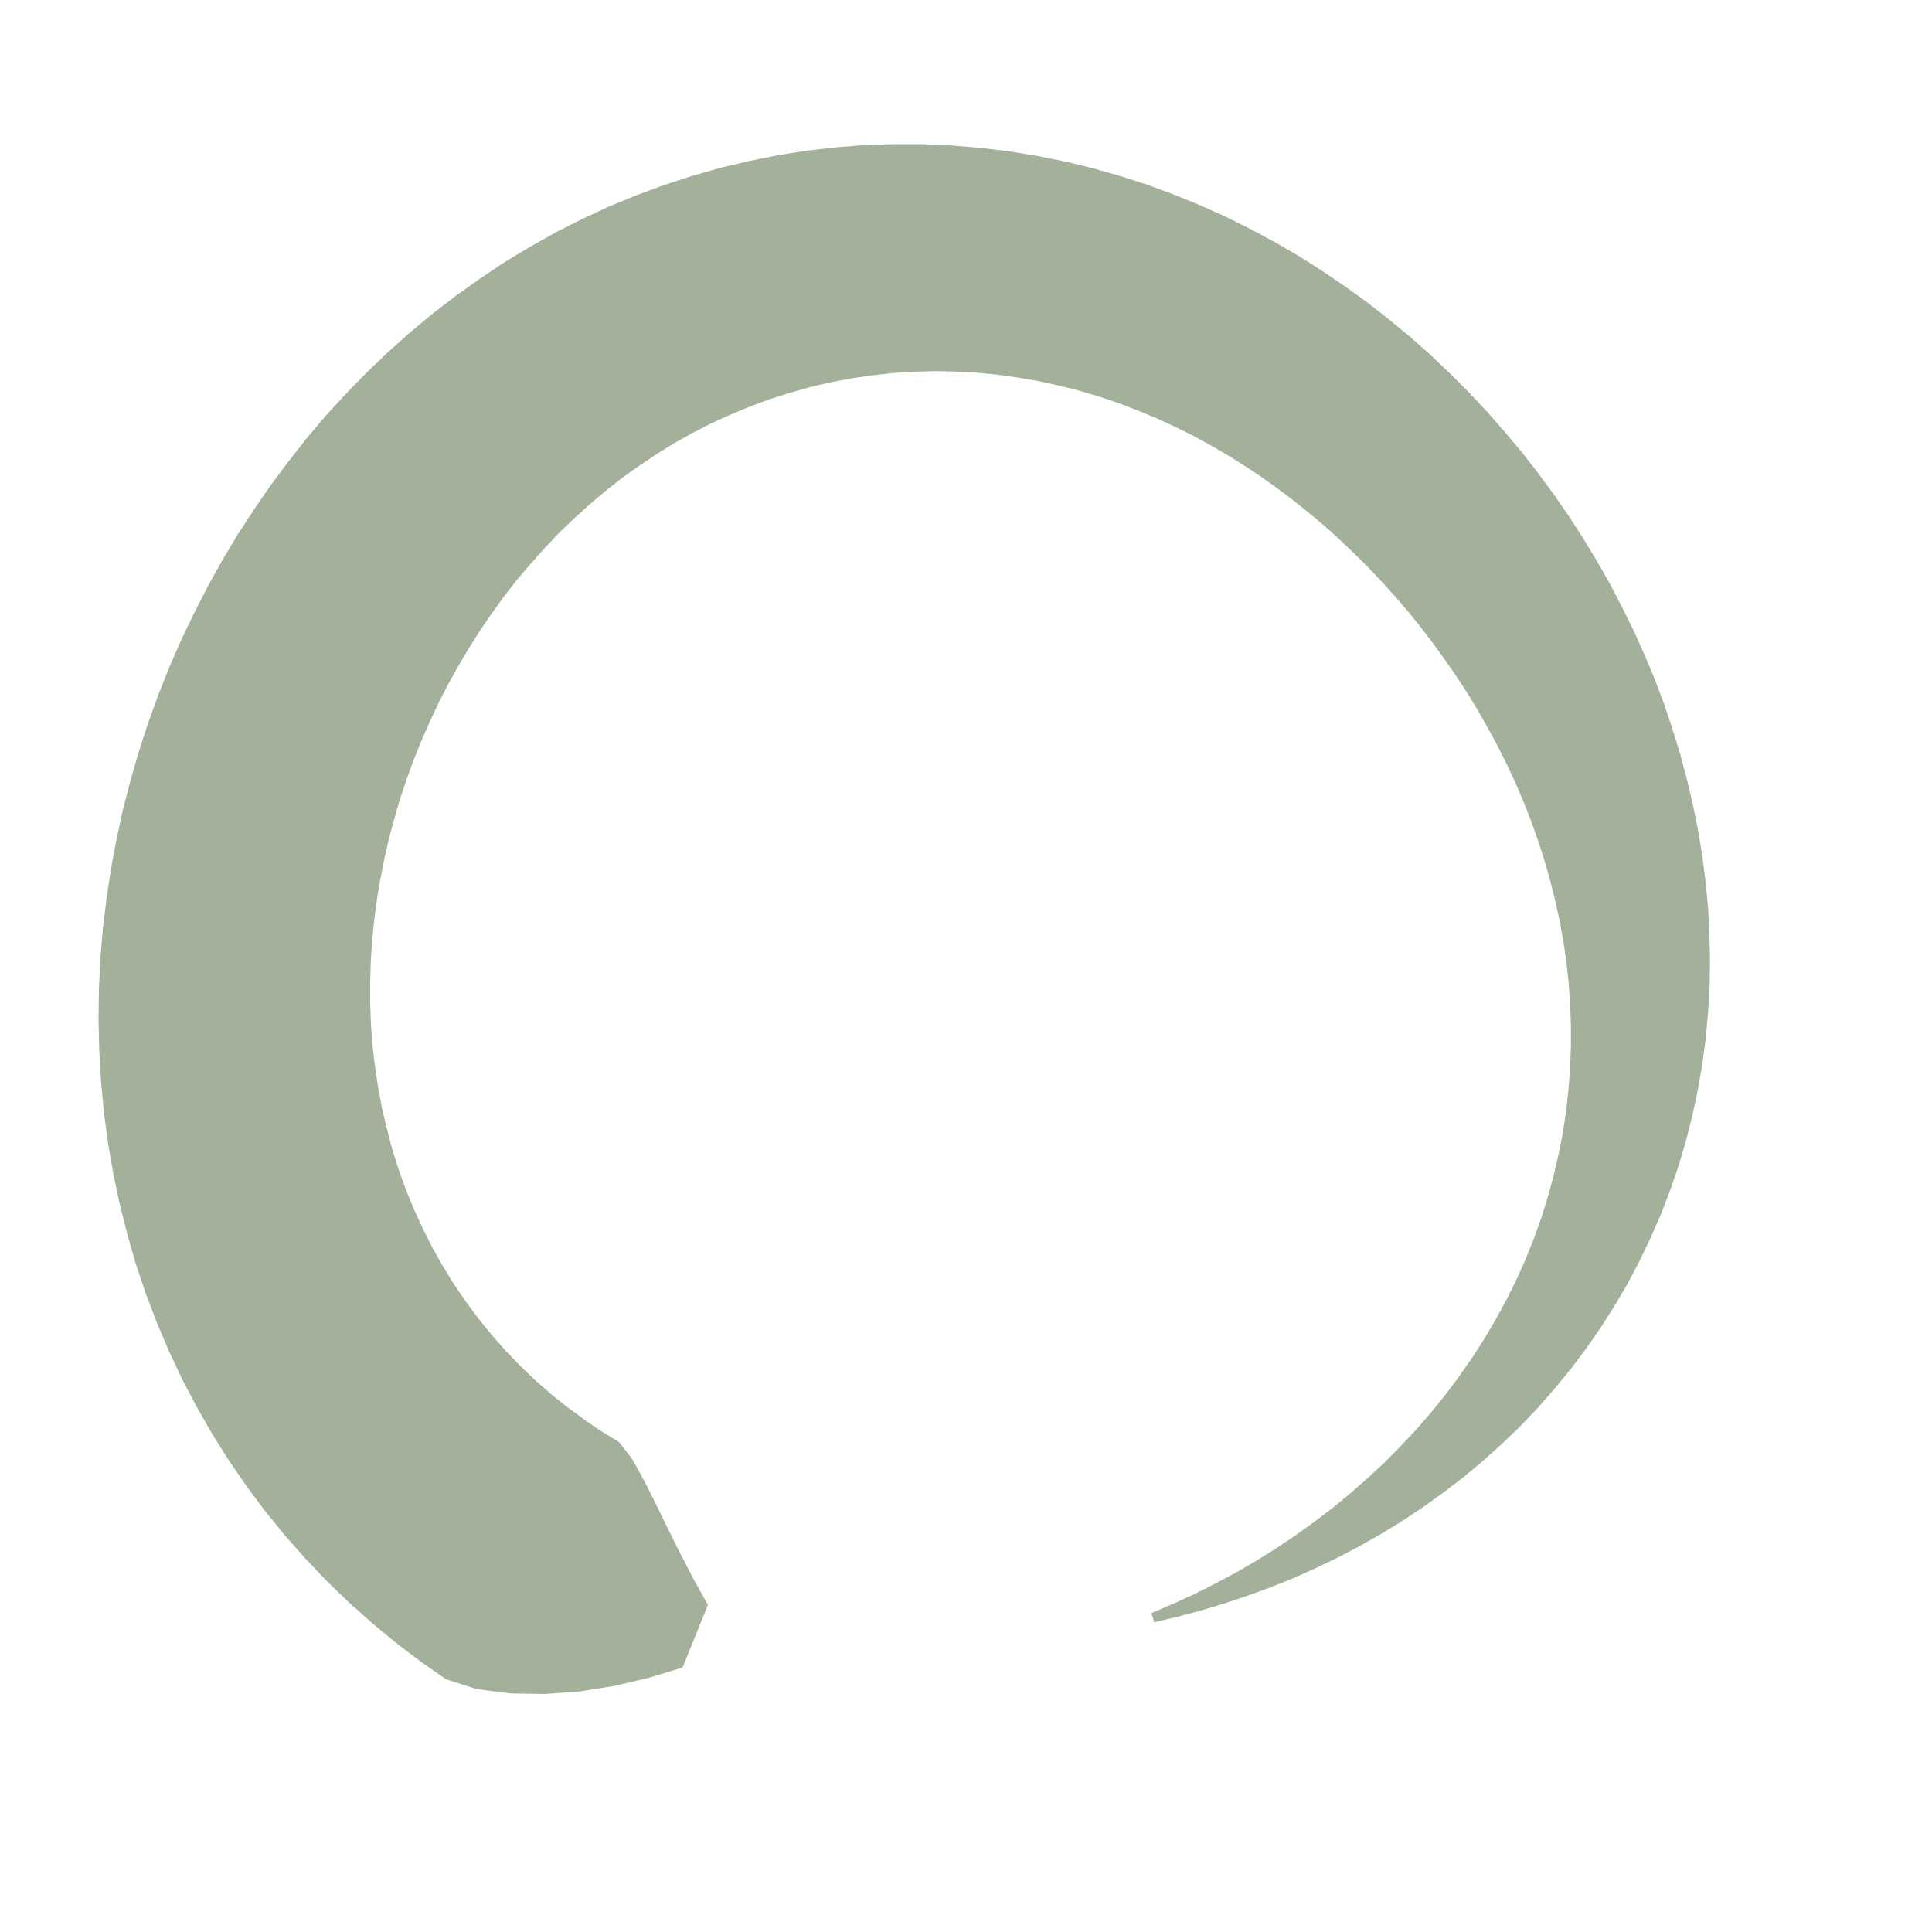
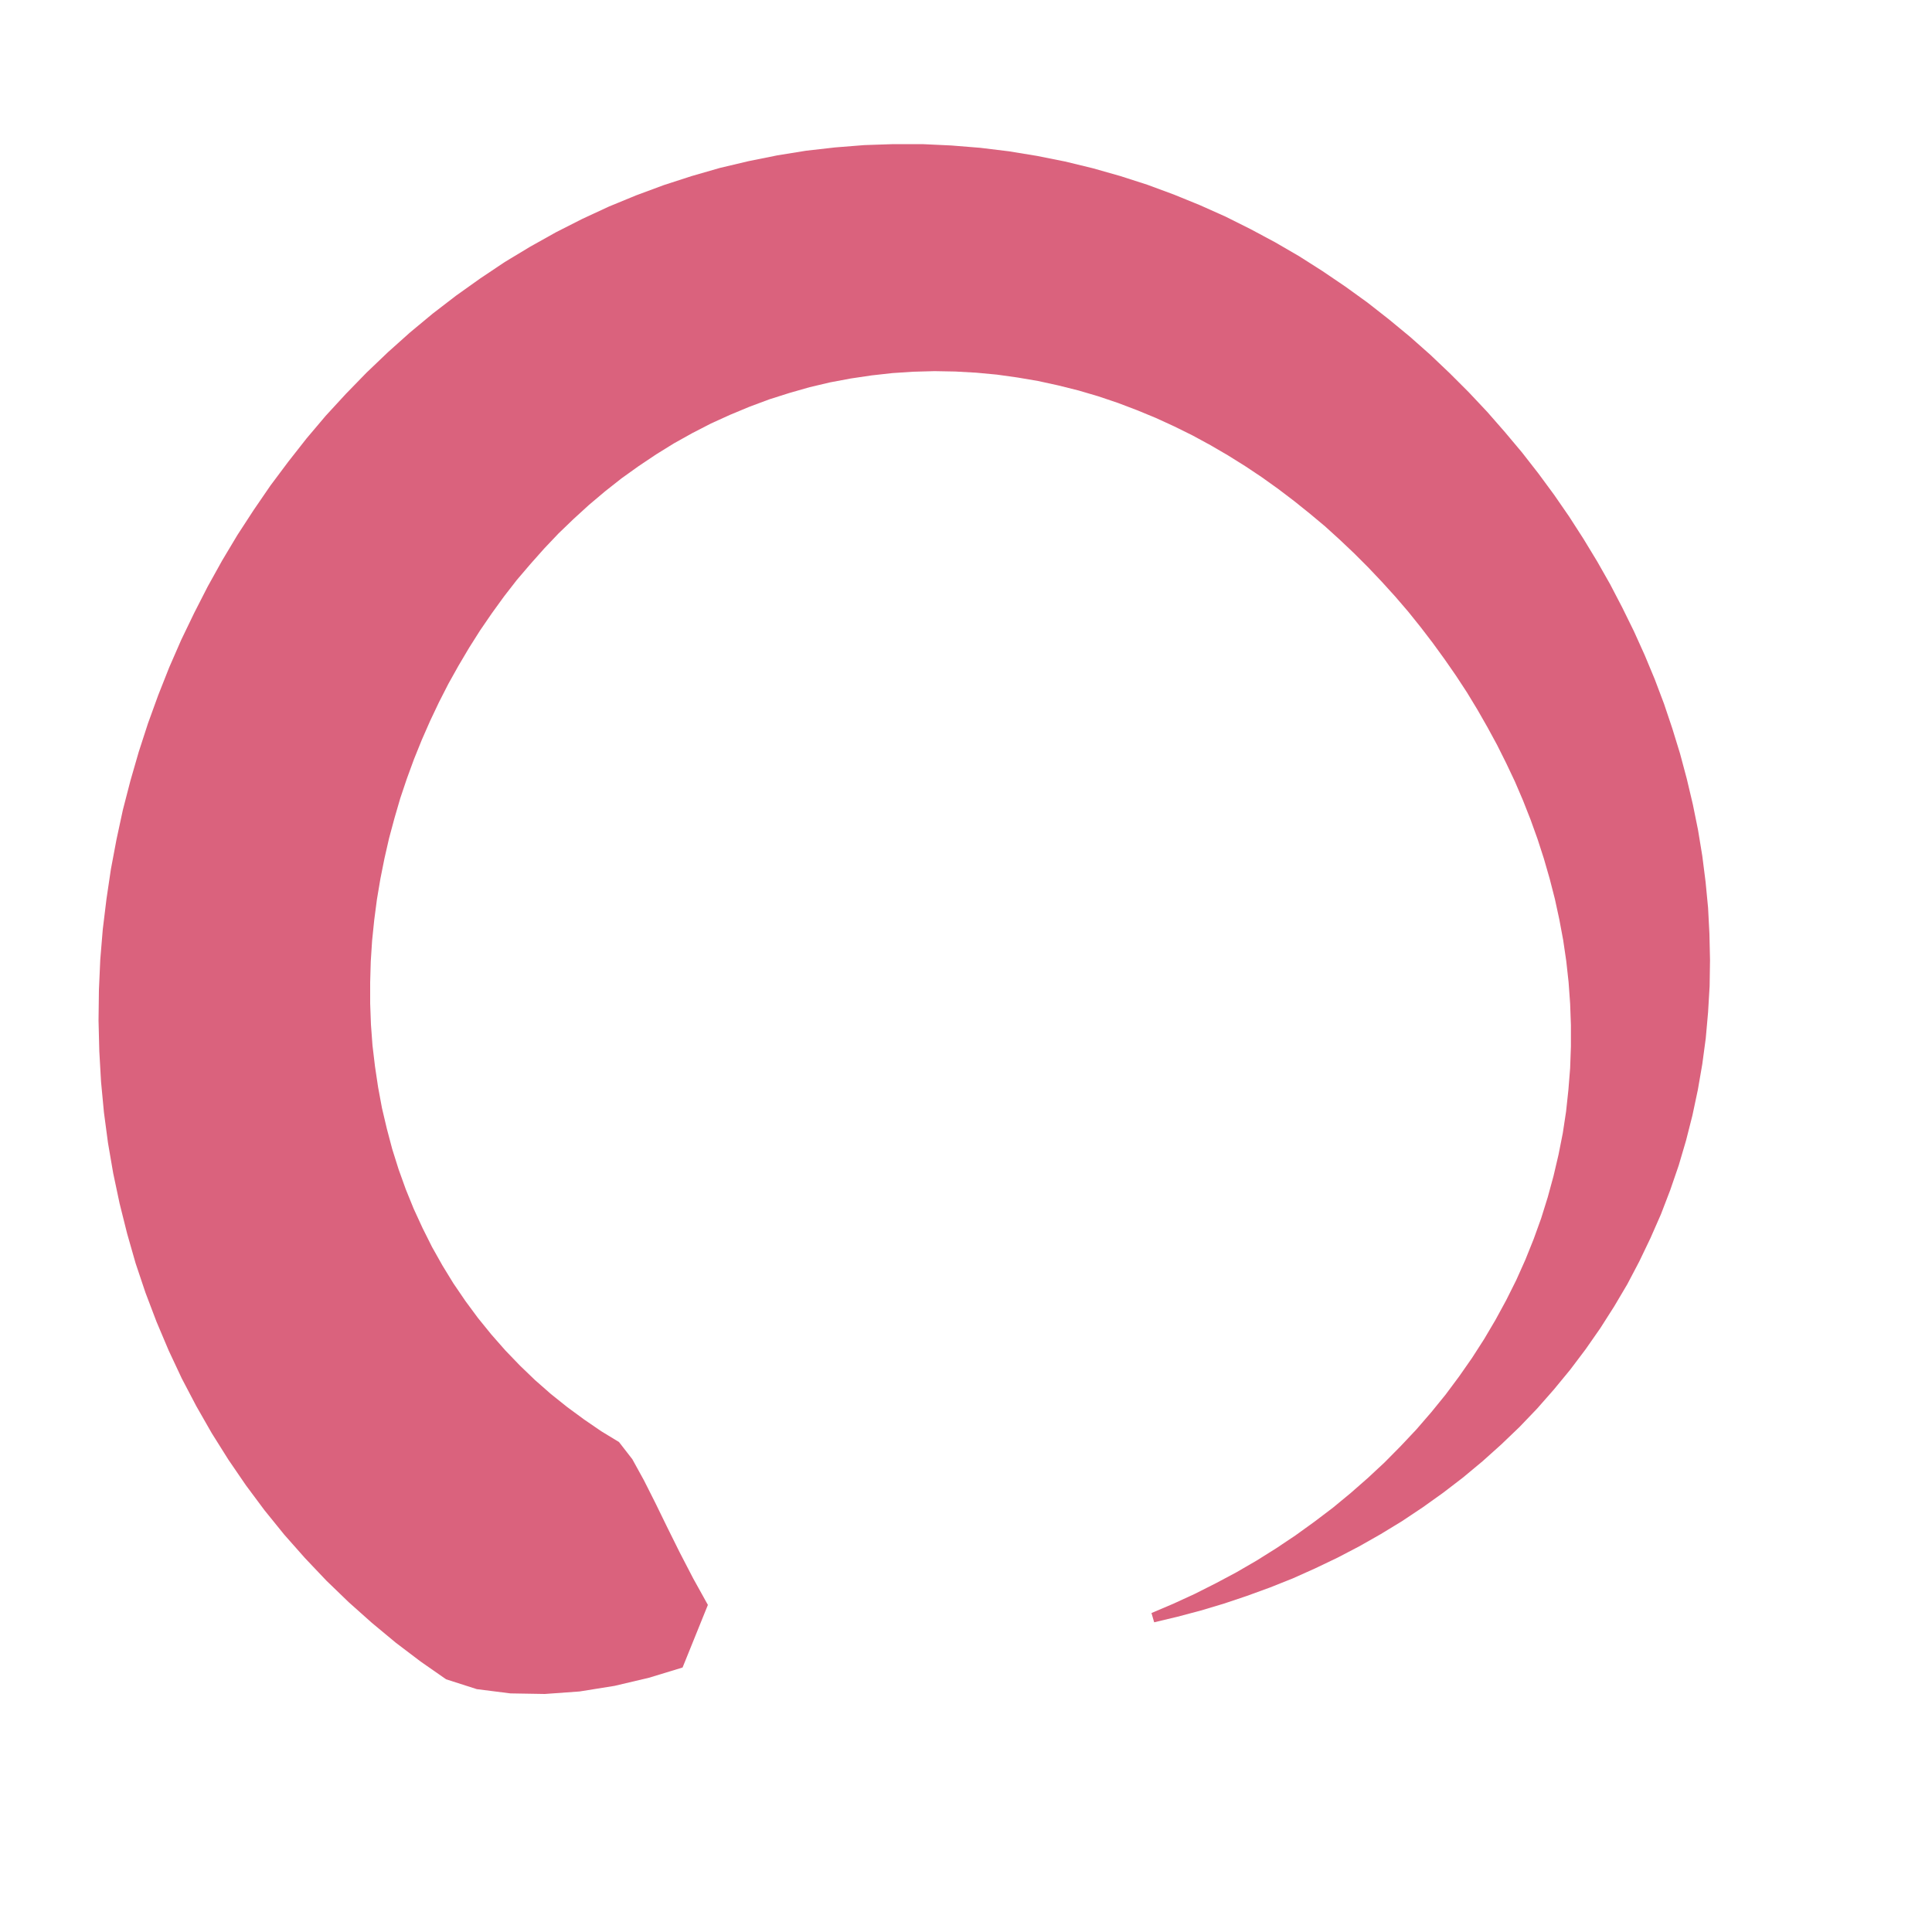
<svg xmlns="http://www.w3.org/2000/svg" viewBox="0 0 100 100">
-   <path fill="#a3b09a" d="M35.33 86.31L33.59 86.84L31.81 87.26L30.00 87.55L28.20 87.68L26.42 87.65L24.68 87.43L23.09 86.92L21.77 86.00L20.49 85.03L19.25 84.00L18.05 82.93L16.89 81.81L15.78 80.64L14.71 79.43L13.69 78.17L12.73 76.88L11.82 75.55L10.96 74.18L10.16 72.78L9.41 71.35L8.73 69.90L8.10 68.41L7.53 66.91L7.02 65.39L6.58 63.85L6.19 62.29L5.86 60.73L5.59 59.16L5.38 57.58L5.23 55.99L5.14 54.41L5.10 52.82L5.12 51.24L5.19 49.67L5.32 48.10L5.51 46.54L5.74 44.99L6.03 43.45L6.36 41.92L6.75 40.41L7.18 38.92L7.66 37.44L8.19 35.98L8.76 34.54L9.38 33.12L10.05 31.73L10.75 30.36L11.50 29.01L12.29 27.69L13.13 26.40L14.00 25.13L14.92 23.90L15.87 22.69L16.86 21.52L17.90 20.39L18.97 19.29L20.08 18.23L21.22 17.21L22.40 16.23L23.61 15.30L24.86 14.41L26.13 13.56L27.44 12.77L28.78 12.02L30.14 11.33L31.52 10.69L32.93 10.11L34.36 9.58L35.81 9.11L37.27 8.69L38.75 8.34L40.24 8.04L41.73 7.80L43.23 7.63L44.74 7.51L46.24 7.46L47.74 7.46L49.24 7.53L50.73 7.65L52.21 7.83L53.68 8.07L55.13 8.36L56.57 8.71L57.98 9.11L59.38 9.56L60.76 10.07L62.11 10.62L63.43 11.21L64.73 11.86L66.00 12.54L67.24 13.26L68.45 14.03L69.63 14.83L70.78 15.66L71.89 16.53L72.98 17.43L74.03 18.36L75.04 19.32L76.03 20.31L76.98 21.32L77.89 22.36L78.78 23.42L79.63 24.51L80.44 25.61L81.22 26.74L81.96 27.89L82.67 29.06L83.34 30.24L83.97 31.45L84.57 32.67L85.13 33.91L85.65 35.16L86.13 36.43L86.56 37.71L86.96 39.01L87.31 40.32L87.62 41.63L87.89 42.96L88.11 44.30L88.28 45.64L88.41 46.99L88.48 48.34L88.51 49.69L88.49 51.04L88.41 52.39L88.29 53.74L88.11 55.08L87.88 56.41L87.60 57.73L87.27 59.03L86.89 60.32L86.45 61.60L85.97 62.85L85.43 64.08L84.85 65.29L84.23 66.47L83.55 67.62L82.83 68.75L82.07 69.84L81.27 70.90L80.43 71.92L79.56 72.91L78.65 73.86L77.70 74.77L76.73 75.64L75.72 76.48L74.69 77.27L73.64 78.02L72.56 78.74L71.46 79.41L70.35 80.04L69.22 80.63L68.07 81.18L66.91 81.70L65.73 82.17L64.55 82.60L63.36 83.00L62.16 83.36L60.95 83.68L59.74 83.97L59.60 83.49L60.73 83.01L61.84 82.50L62.93 81.95L64.00 81.38L65.05 80.77L66.07 80.13L67.07 79.46L68.04 78.76L68.99 78.04L69.91 77.28L70.80 76.50L71.67 75.69L72.50 74.85L73.31 73.99L74.08 73.10L74.82 72.19L75.52 71.25L76.19 70.29L76.82 69.31L77.41 68.31L77.96 67.30L78.48 66.26L78.95 65.21L79.38 64.14L79.77 63.06L80.11 61.97L80.41 60.87L80.67 59.76L80.89 58.65L81.06 57.53L81.18 56.41L81.27 55.29L81.31 54.17L81.31 53.06L81.27 51.95L81.19 50.84L81.07 49.75L80.91 48.66L80.71 47.59L80.48 46.53L80.21 45.48L79.91 44.44L79.58 43.42L79.22 42.42L78.83 41.43L78.41 40.45L77.96 39.50L77.49 38.56L76.99 37.64L76.47 36.73L75.93 35.84L75.36 34.97L74.77 34.12L74.16 33.28L73.54 32.47L72.89 31.66L72.22 30.88L71.53 30.12L70.82 29.37L70.09 28.64L69.34 27.93L68.58 27.24L67.79 26.58L66.98 25.93L66.15 25.30L65.31 24.70L64.44 24.12L63.56 23.57L62.65 23.04L61.73 22.54L60.78 22.07L59.82 21.63L58.85 21.23L57.85 20.85L56.84 20.51L55.82 20.21L54.78 19.95L53.73 19.72L52.67 19.54L51.60 19.39L50.53 19.29L49.45 19.23L48.37 19.21L47.28 19.24L46.20 19.31L45.12 19.43L44.04 19.59L42.97 19.79L41.91 20.04L40.86 20.34L39.82 20.67L38.80 21.05L37.79 21.47L36.80 21.92L35.83 22.42L34.88 22.95L33.96 23.52L33.05 24.13L32.17 24.76L31.32 25.43L30.49 26.13L29.69 26.86L28.91 27.61L28.17 28.39L27.45 29.20L26.75 30.02L26.09 30.87L25.46 31.74L24.85 32.63L24.28 33.53L23.73 34.46L23.21 35.39L22.72 36.35L22.26 37.32L21.83 38.30L21.43 39.29L21.06 40.30L20.72 41.31L20.42 42.34L20.14 43.38L19.90 44.43L19.69 45.48L19.51 46.55L19.37 47.62L19.26 48.69L19.19 49.77L19.16 50.85L19.16 51.94L19.20 53.03L19.28 54.11L19.41 55.20L19.57 56.27L19.77 57.35L20.02 58.41L20.30 59.47L20.63 60.52L21.00 61.55L21.41 62.56L21.87 63.56L22.36 64.54L22.90 65.50L23.47 66.43L24.09 67.34L24.74 68.22L25.43 69.07L26.15 69.89L26.91 70.68L27.69 71.43L28.51 72.15L29.36 72.83L30.23 73.47L31.12 74.08L32.04 74.64L32.73 75.53L33.33 76.62L33.92 77.79L34.53 79.04L35.18 80.35L35.88 81.70L36.64 83.07Z" />
+   <path fill="#da627d" d="M35.33 86.31L33.59 86.84L31.81 87.26L30.00 87.55L28.20 87.68L26.42 87.65L24.68 87.43L23.09 86.92L21.77 86.00L20.49 85.03L19.25 84.00L18.05 82.93L16.89 81.81L15.78 80.64L14.71 79.43L13.69 78.17L12.73 76.88L11.82 75.55L10.96 74.18L10.16 72.78L9.41 71.35L8.73 69.90L8.10 68.41L7.53 66.91L7.02 65.39L6.58 63.85L6.19 62.29L5.86 60.73L5.59 59.16L5.38 57.58L5.23 55.99L5.14 54.41L5.10 52.82L5.12 51.24L5.19 49.67L5.32 48.10L5.51 46.54L5.74 44.99L6.03 43.45L6.36 41.92L6.75 40.41L7.18 38.92L7.66 37.44L8.19 35.98L8.76 34.54L9.38 33.12L10.05 31.73L10.75 30.36L11.50 29.01L12.29 27.69L13.13 26.40L14.00 25.13L14.92 23.90L15.87 22.69L16.86 21.52L17.90 20.39L18.97 19.29L20.08 18.23L21.22 17.21L22.40 16.23L23.61 15.30L24.86 14.41L26.13 13.56L27.44 12.77L28.78 12.02L30.14 11.33L31.52 10.69L32.93 10.11L34.36 9.58L35.81 9.11L37.27 8.69L38.75 8.34L40.24 8.04L41.73 7.80L43.23 7.63L44.74 7.51L46.24 7.46L47.74 7.46L49.24 7.53L50.73 7.65L52.21 7.83L53.68 8.07L55.13 8.36L56.57 8.71L57.98 9.11L59.38 9.56L60.76 10.07L62.11 10.62L63.43 11.21L64.73 11.86L66.00 12.54L67.24 13.26L68.45 14.03L69.63 14.83L70.78 15.66L71.89 16.53L72.98 17.43L74.03 18.36L75.04 19.32L76.03 20.31L76.98 21.32L77.89 22.36L78.78 23.42L79.63 24.51L80.44 25.61L81.22 26.74L81.96 27.89L82.67 29.06L83.34 30.24L83.97 31.45L84.57 32.67L85.13 33.91L85.65 35.16L86.13 36.43L86.56 37.71L86.96 39.01L87.31 40.32L87.62 41.63L87.89 42.96L88.11 44.30L88.28 45.64L88.41 46.99L88.48 48.34L88.51 49.69L88.49 51.04L88.41 52.39L88.29 53.74L88.11 55.08L87.88 56.41L87.60 57.73L87.27 59.03L86.89 60.32L86.45 61.60L85.97 62.85L85.43 64.08L84.85 65.29L84.23 66.47L83.55 67.62L82.83 68.75L82.07 69.84L81.27 70.90L80.43 71.92L79.56 72.91L78.65 73.86L77.70 74.77L76.73 75.64L75.72 76.48L74.69 77.27L73.64 78.02L72.56 78.74L71.46 79.41L70.35 80.04L69.22 80.63L68.07 81.18L66.91 81.70L65.73 82.17L64.55 82.60L63.36 83.00L62.16 83.36L60.95 83.68L59.74 83.97L59.60 83.49L60.73 83.01L61.84 82.50L62.93 81.95L64.00 81.38L65.05 80.77L66.07 80.13L67.07 79.46L68.04 78.76L68.99 78.04L69.91 77.28L70.80 76.50L71.67 75.69L72.50 74.85L73.31 73.99L74.08 73.10L74.82 72.19L75.52 71.25L76.19 70.29L76.82 69.31L77.41 68.31L77.96 67.30L78.48 66.26L78.95 65.21L79.38 64.14L79.77 63.06L80.11 61.97L80.41 60.87L80.67 59.76L80.89 58.65L81.06 57.53L81.18 56.41L81.27 55.29L81.31 54.17L81.31 53.06L81.27 51.95L81.19 50.84L81.07 49.75L80.91 48.66L80.71 47.59L80.48 46.53L80.21 45.48L79.91 44.44L79.58 43.42L79.22 42.42L78.83 41.43L78.41 40.45L77.96 39.50L77.49 38.56L76.99 37.64L76.47 36.73L75.93 35.84L75.36 34.97L74.77 34.12L74.16 33.28L73.54 32.47L72.89 31.66L72.22 30.88L71.53 30.12L70.82 29.37L70.09 28.64L69.34 27.93L68.58 27.24L67.79 26.58L66.98 25.93L66.15 25.30L65.31 24.70L64.44 24.12L63.56 23.57L62.65 23.04L61.73 22.54L60.78 22.07L59.82 21.63L58.85 21.23L57.85 20.85L56.84 20.51L55.82 20.21L54.78 19.95L53.73 19.72L52.67 19.54L51.60 19.39L50.53 19.29L49.45 19.23L48.37 19.21L47.28 19.24L46.20 19.31L45.12 19.43L44.04 19.59L42.97 19.79L41.91 20.04L40.86 20.34L39.82 20.67L38.80 21.05L37.79 21.47L36.80 21.92L35.83 22.42L34.88 22.95L33.96 23.52L33.05 24.13L32.17 24.76L31.32 25.43L30.49 26.13L29.69 26.86L28.91 27.61L28.17 28.39L27.45 29.20L26.75 30.02L26.09 30.87L25.46 31.74L24.85 32.63L24.28 33.53L23.73 34.46L23.21 35.39L22.72 36.35L22.26 37.32L21.83 38.30L21.43 39.29L21.06 40.30L20.72 41.31L20.42 42.34L20.14 43.38L19.90 44.43L19.69 45.48L19.51 46.55L19.37 47.62L19.26 48.69L19.19 49.77L19.16 50.85L19.16 51.94L19.20 53.03L19.28 54.11L19.41 55.20L19.57 56.27L19.77 57.35L20.02 58.41L20.30 59.47L20.63 60.52L21.00 61.55L21.41 62.56L21.87 63.56L22.36 64.54L22.90 65.50L23.47 66.43L24.09 67.34L24.74 68.22L25.43 69.07L26.15 69.89L26.91 70.68L27.69 71.43L28.51 72.15L29.36 72.83L30.23 73.47L31.12 74.08L32.04 74.64L32.73 75.53L33.33 76.62L33.92 77.79L34.53 79.04L35.18 80.35L35.88 81.70L36.64 83.07Z" />
</svg>
